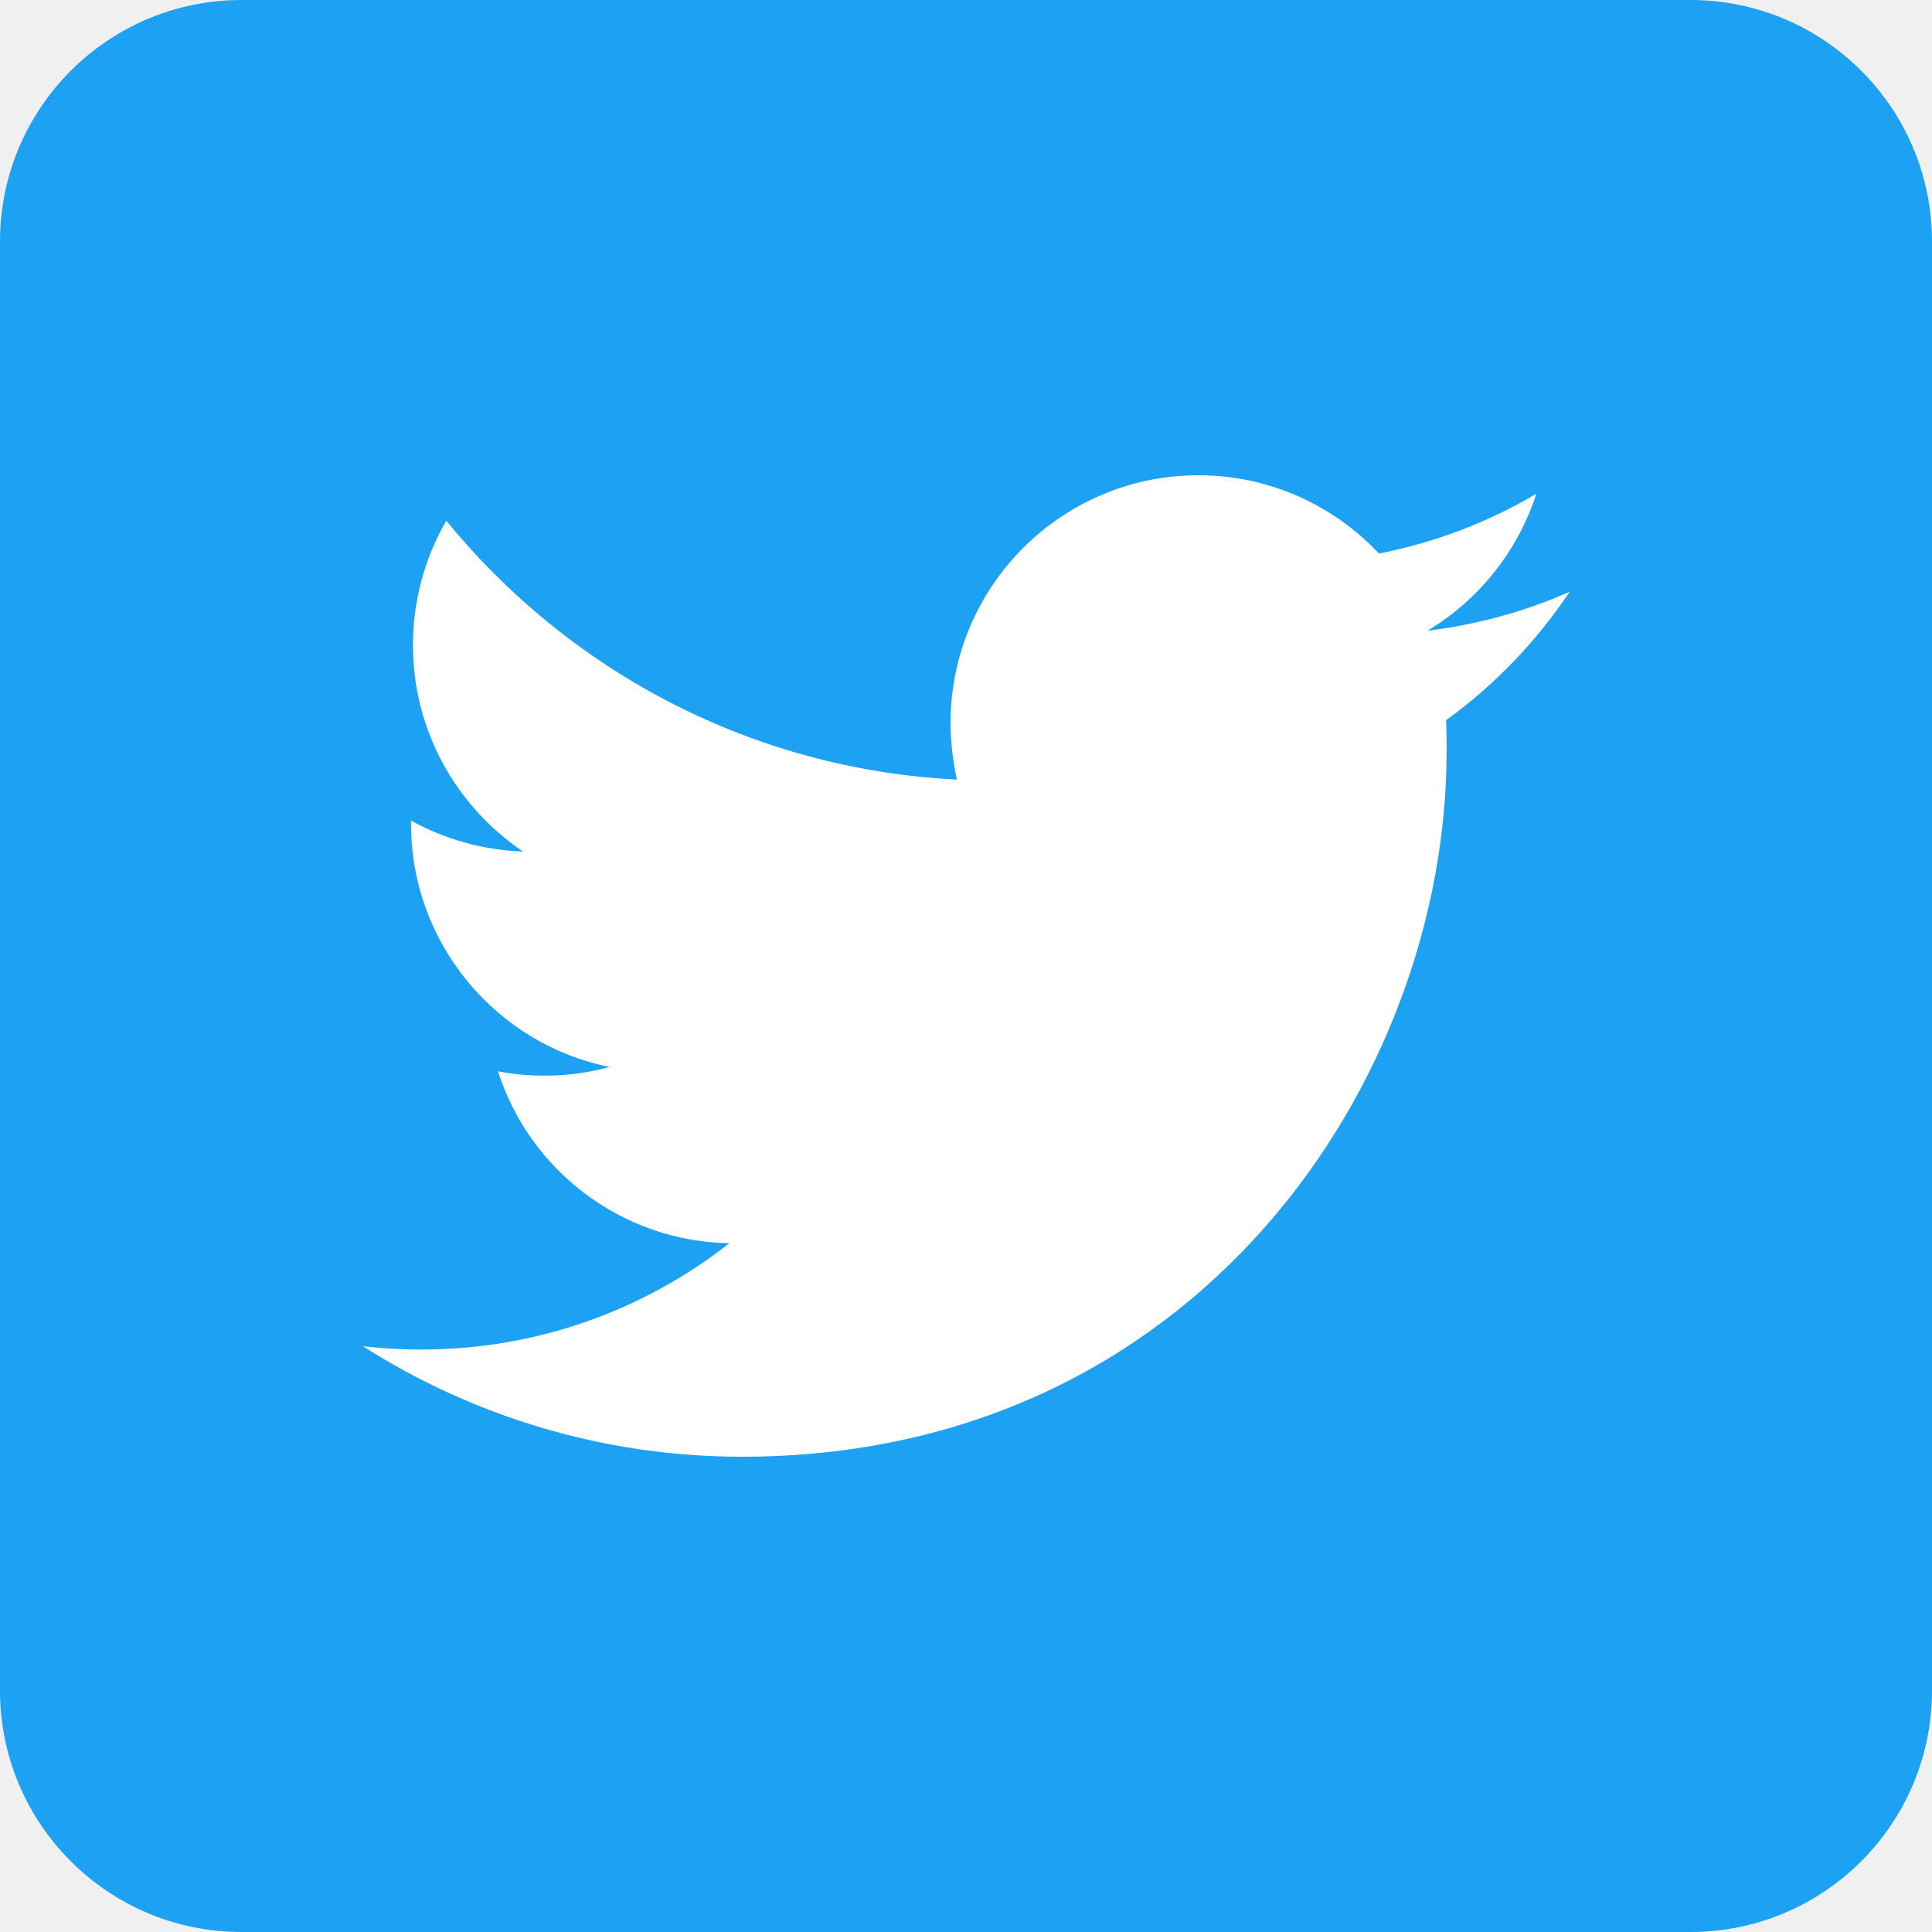
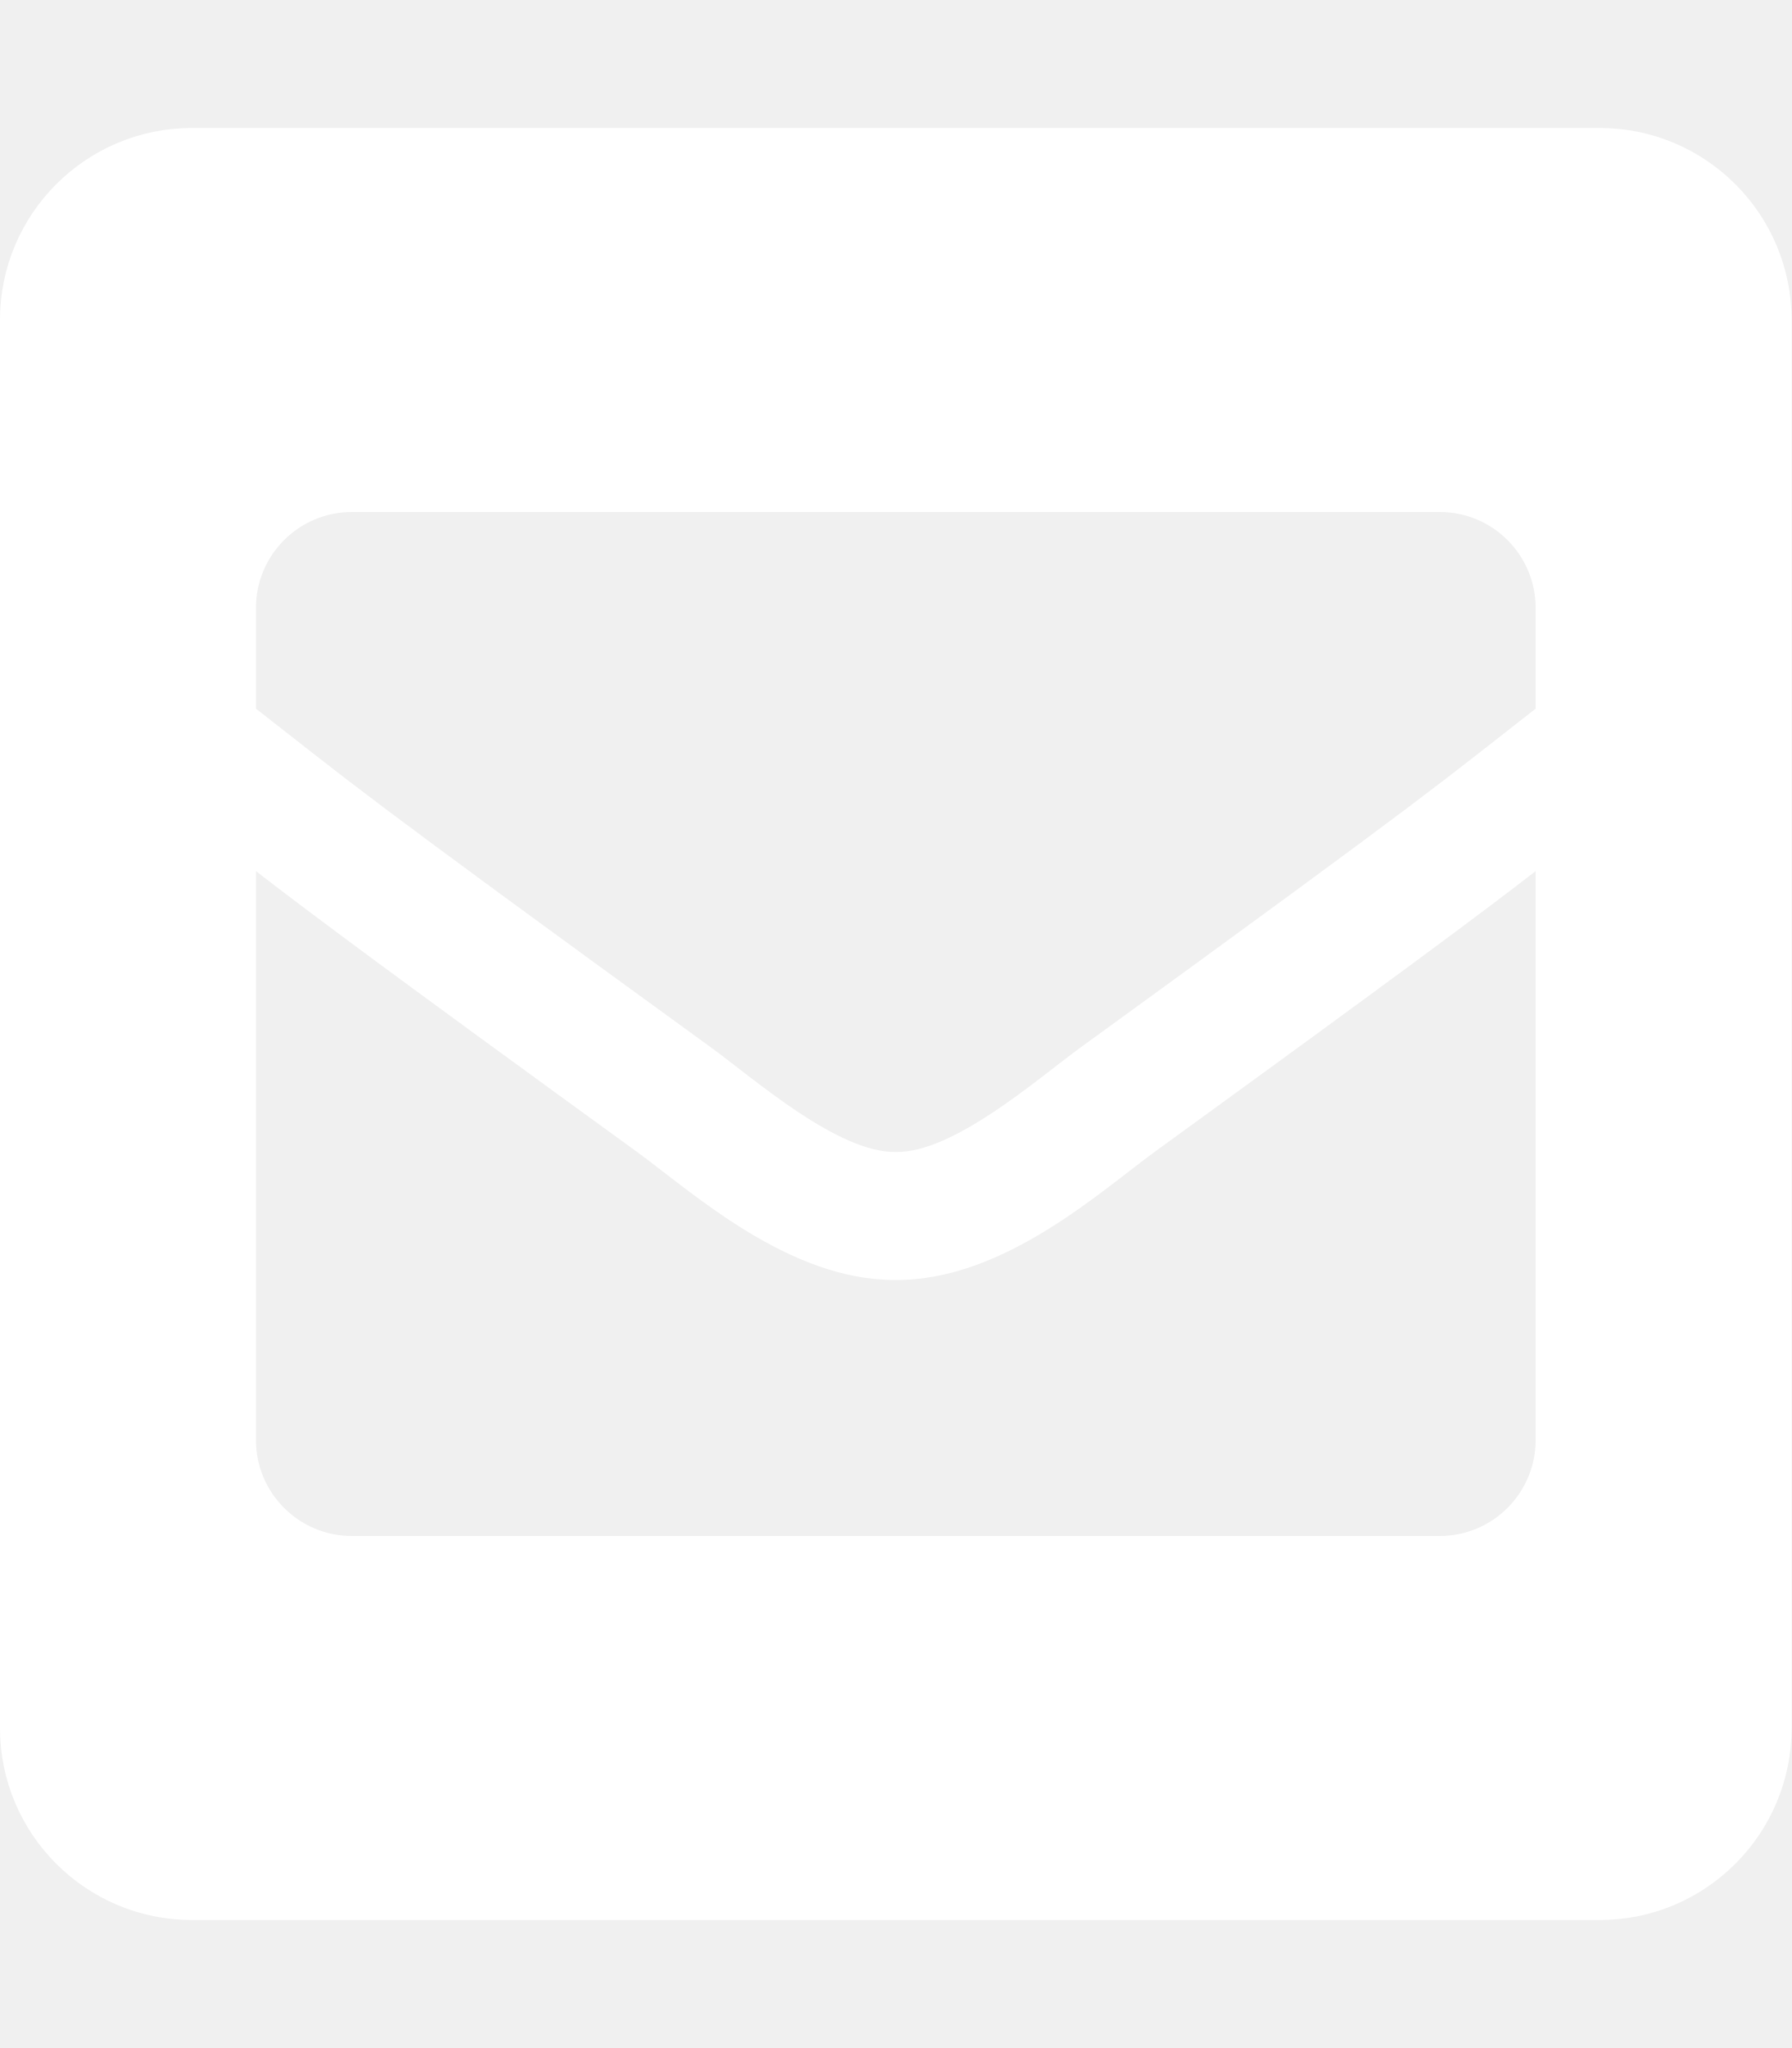
- <svg xmlns="http://www.w3.org/2000/svg" height="22px" width="22px" style="fill-rule:evenodd;clip-rule:evenodd;stroke-linejoin:round;stroke-miterlimit:2;" viewBox="0 0 512 512">
-   <g>
-     <path d="M448,512l-384,0c-35.328,0 -64,-28.672 -64,-64l0,-384c0,-35.328 28.672,-64 64,-64l384,0c35.328,0 64,28.672 64,64l0,384c0,35.328 -28.672,64 -64,64Z" style="fill:#1da1f2;fill-rule:nonzero;" />
-     <path d="M196.608,386.048c120.704,0 186.752,-100.096 186.752,-186.752c0,-2.816 0,-5.632 -0.128,-8.448c12.8,-9.216 23.936,-20.864 32.768,-34.048c-11.776,5.248 -24.448,8.704 -37.76,10.368c13.568,-8.064 23.936,-20.992 28.928,-36.352c-12.672,7.552 -26.752,12.928 -41.728,15.872c-12.032,-12.8 -29.056,-20.736 -47.872,-20.736c-36.224,0 -65.664,29.44 -65.664,65.664c0,5.12 0.64,10.112 1.664,14.976c-54.528,-2.688 -102.912,-28.928 -135.296,-68.608c-5.632,9.728 -8.832,20.992 -8.832,33.024c0,22.784 11.648,42.88 29.184,54.656c-10.752,-0.384 -20.864,-3.328 -29.696,-8.192l0,0.896c0,31.744 22.656,58.368 52.608,64.384c-5.504,1.536 -11.264,2.304 -17.28,2.304c-4.224,0 -8.32,-0.384 -12.288,-1.152c8.32,26.112 32.64,45.056 61.312,45.568c-22.528,17.664 -50.816,28.16 -81.536,28.16c-5.248,0 -10.496,-0.256 -15.616,-0.896c28.928,18.432 63.488,29.312 100.48,29.312" style="fill:#fff;fill-rule:nonzero;" />
-   </g>
+ <svg xmlns="http://www.w3.org/2000/svg" focusable="false" role="img" viewBox="0 0 448 512">
+   <path fill="#fff" d="M400 32H48C21.49 32 0 53.49 0 80v352c0 26.51 21.49 48 48 48h352c26.51 0 48-21.49 48-48V80c0-26.51-21.49-48-48-48zM178.117 262.104C87.429 196.287 88.353 196.121 64 177.167V152c0-13.255 10.745-24 24-24h272c13.255 0 24 10.745 24 24v25.167c-24.371 18.969-23.434 19.124-114.117 84.938-10.5 7.655-31.392 26.12-45.883 25.894-14.503.218-35.367-18.227-45.883-25.895zM384 217.775V360c0 13.255-10.745 24-24 24H88c-13.255 0-24-10.745-24-24V217.775c13.958 10.794 33.329 25.236 95.303 70.214 14.162 10.341 37.975 32.145 64.694 32.01 26.887.134 51.037-22.041 64.72-32.025 61.958-44.965 81.325-59.406 95.283-70.199z" />
</svg>
